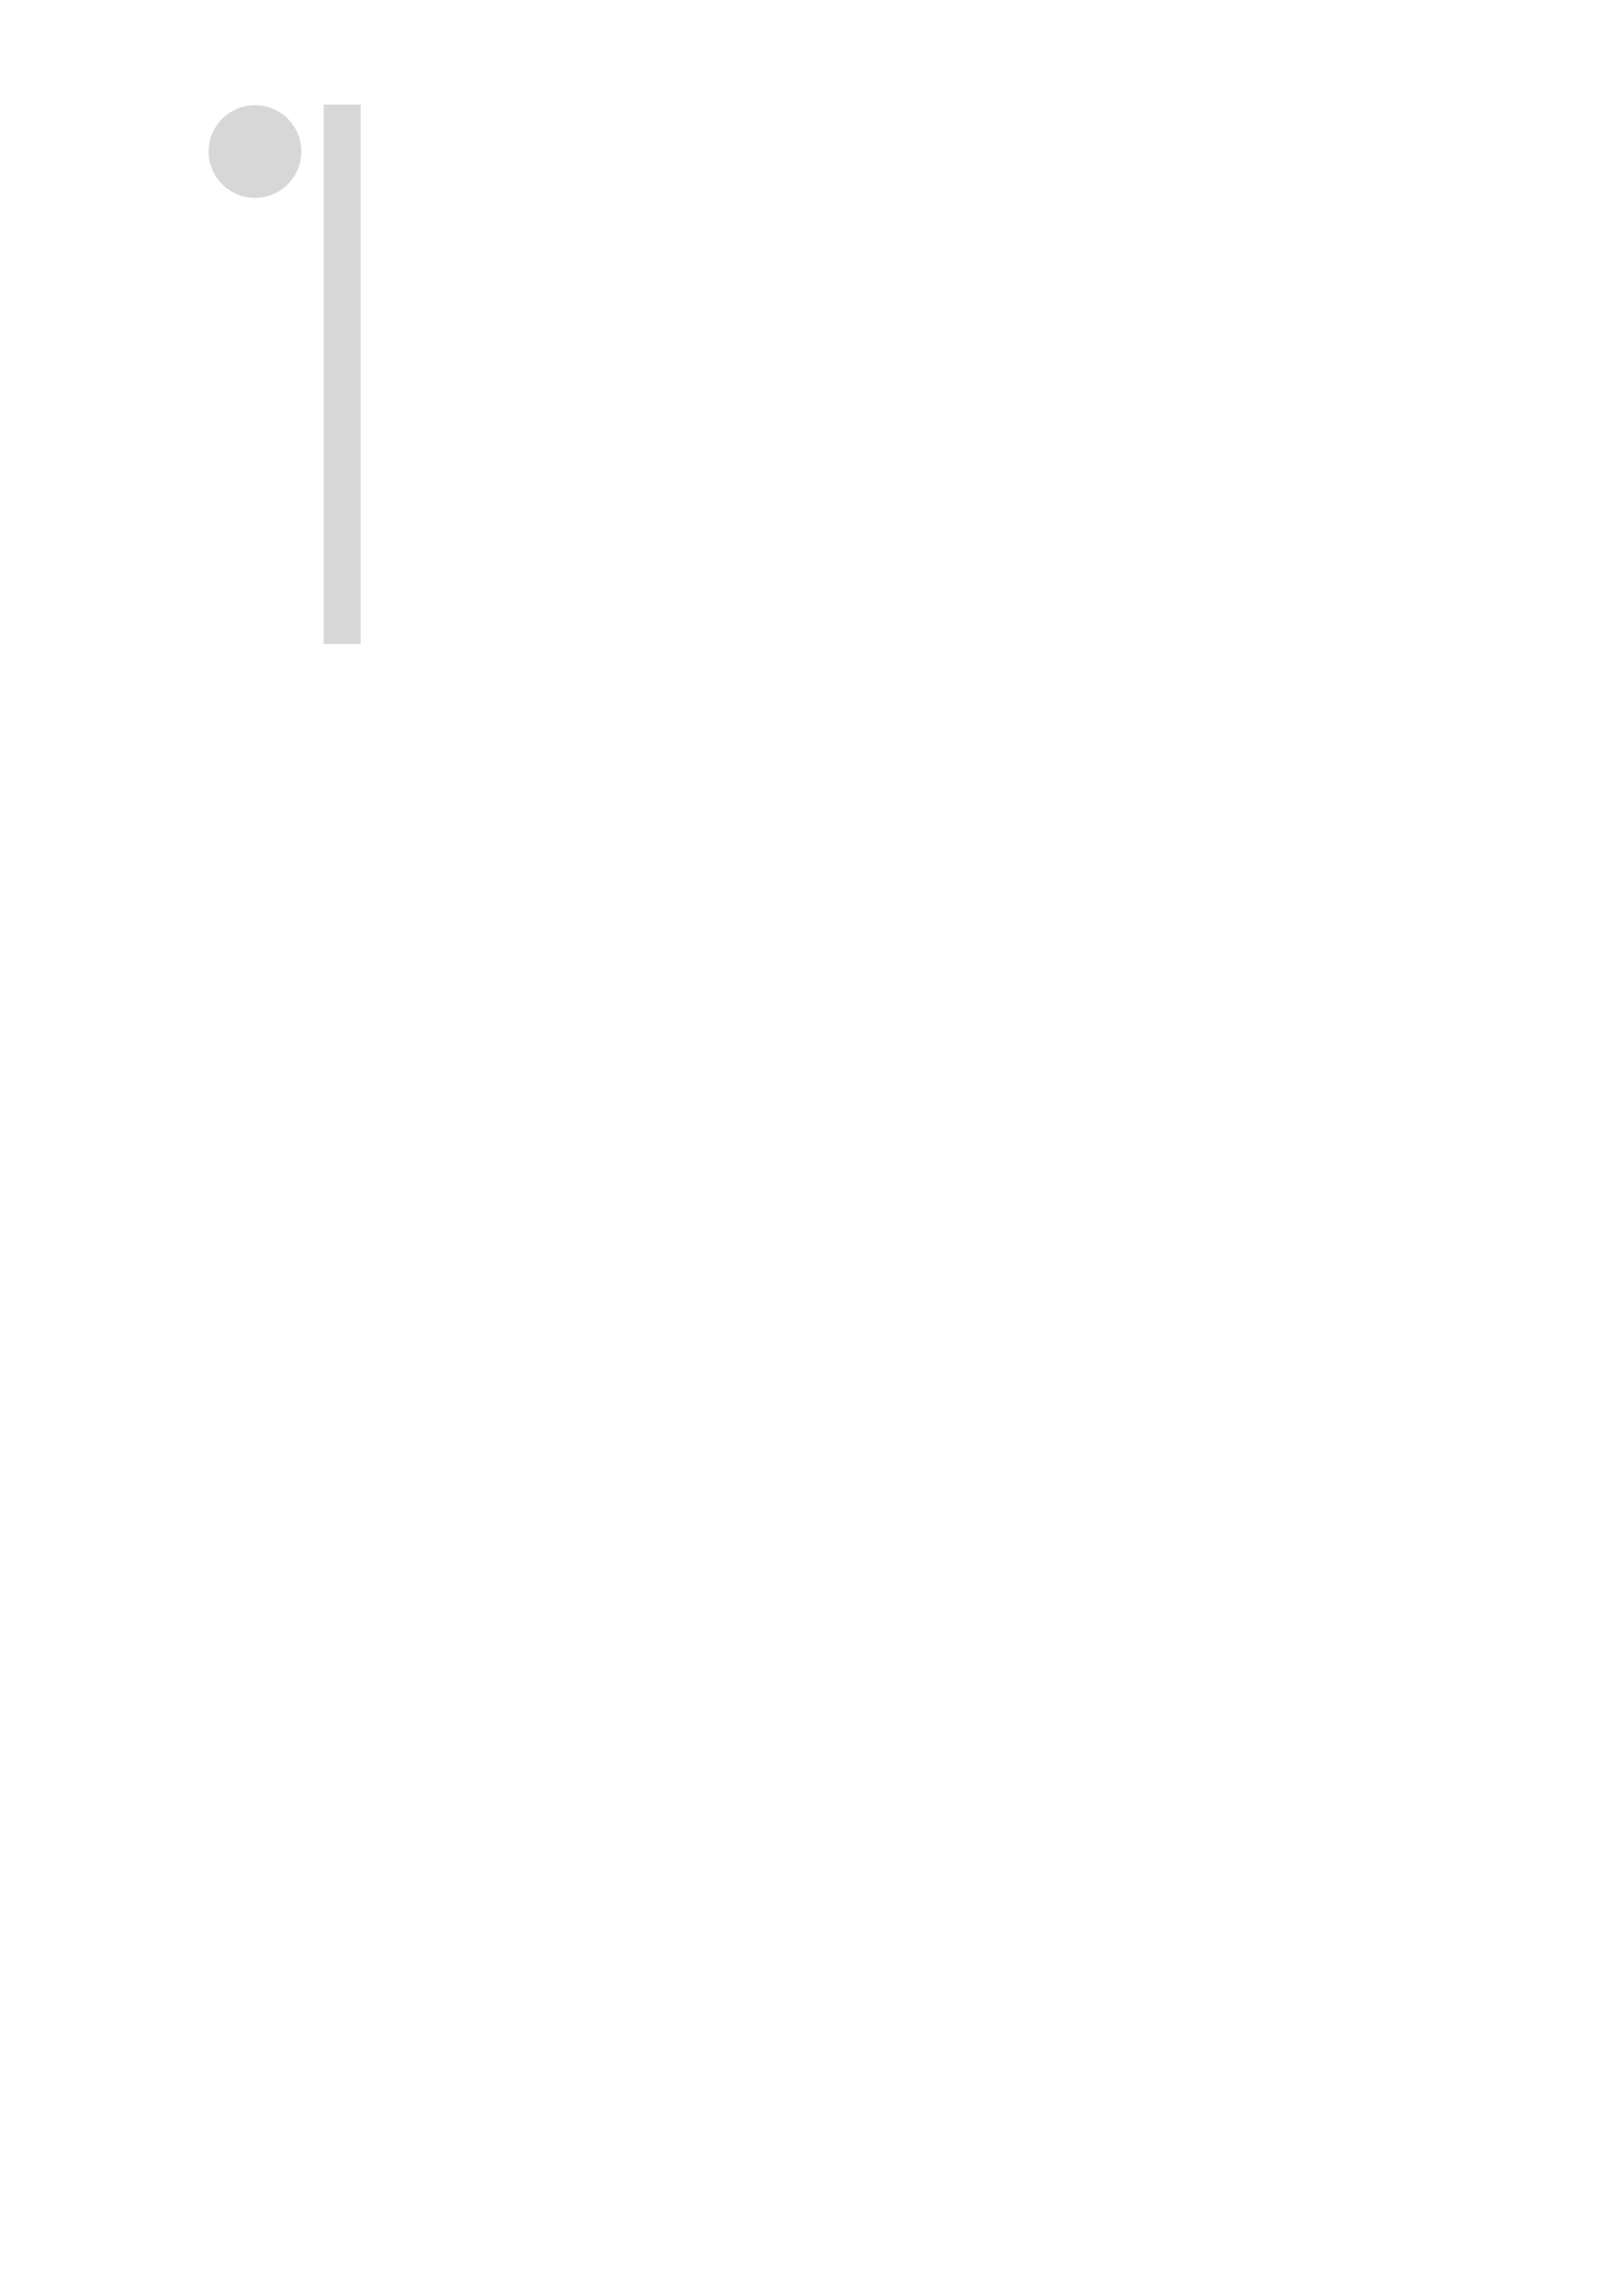
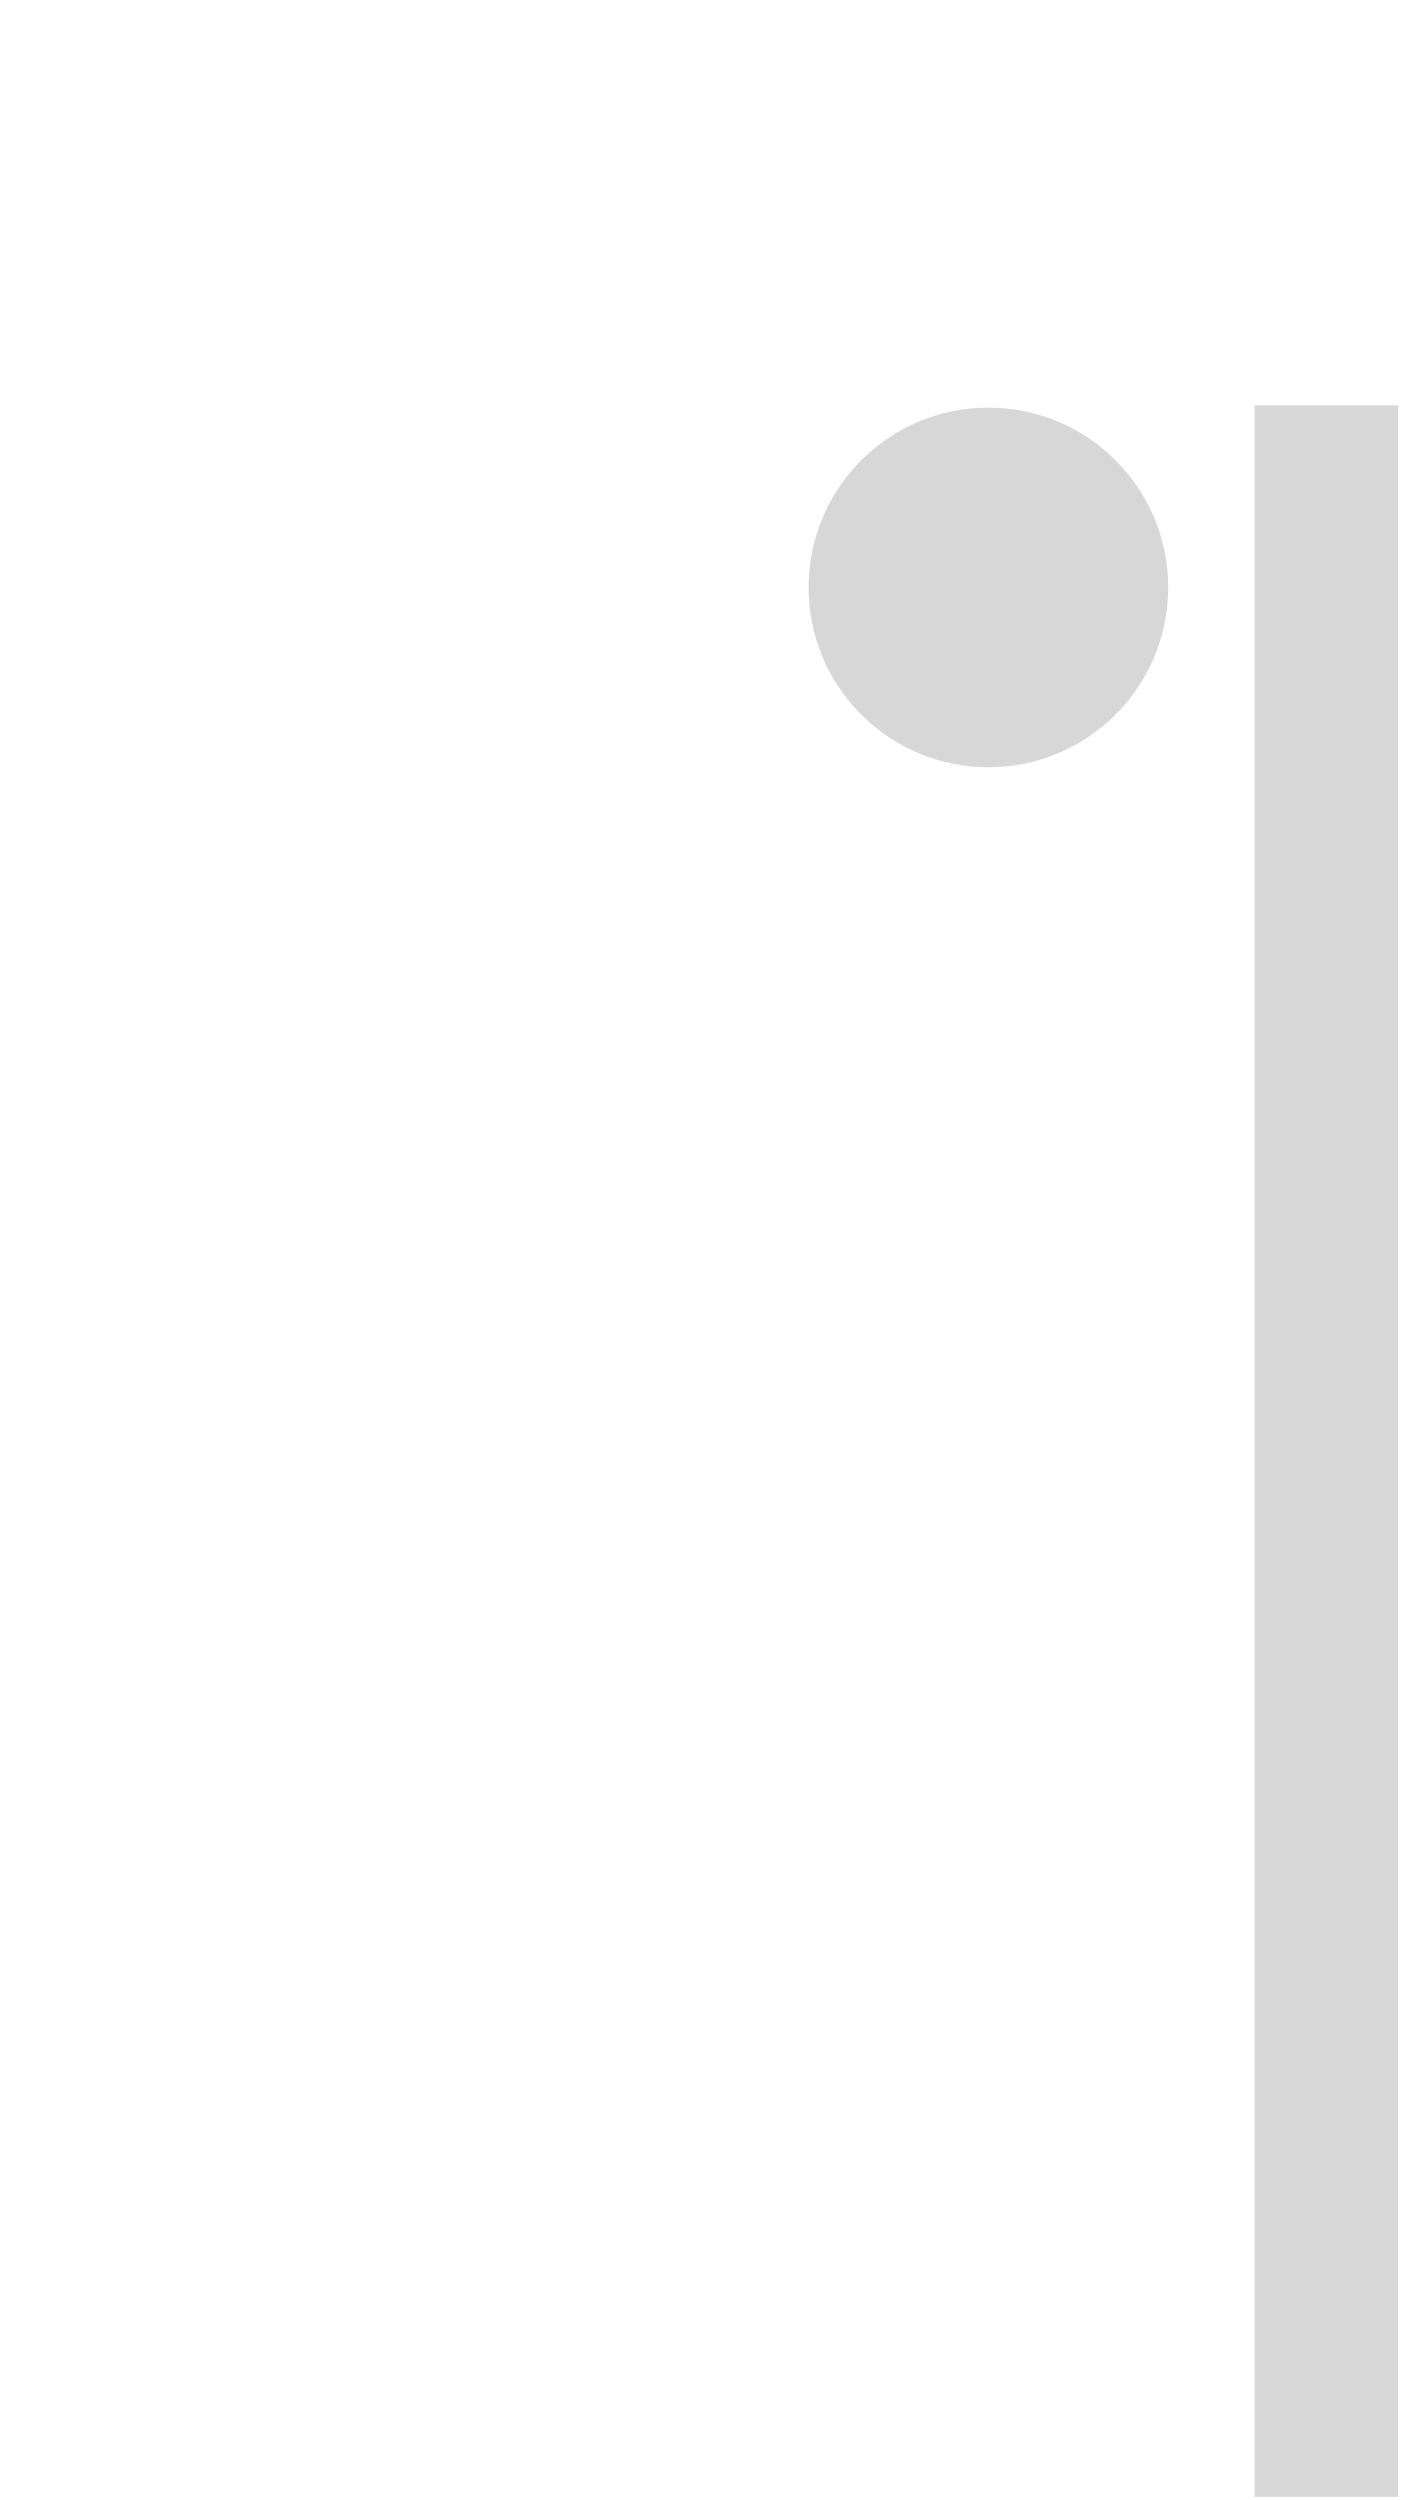
- <svg xmlns="http://www.w3.org/2000/svg" width="210mm" height="297mm" viewBox="0 0 210 297" version="1.1" id="svg5">
+ <svg xmlns="http://www.w3.org/2000/svg" version="1.1" id="svg5">
  <defs id="defs2">
    <linearGradient id="linearGradient9403">
      <stop style="stop-color:#000000;stop-opacity:1;" offset="0" id="stop9401" />
    </linearGradient>
  </defs>
  <g id="layer1">
    <rect style="fill:#d7d7d7;fill-opacity:1;stroke:#000000;stroke-width:0.213;stroke-opacity:0" id="rect8864" width="4.787" height="69.787" x="-46.651" y="-83.312" transform="scale(-1)" />
    <circle style="fill:#d7d7d7;fill-opacity:1;stroke:#000000;stroke-width:0.367;stroke-opacity:0" id="path9336" cx="-32.98" cy="-19.602" r="6" transform="scale(-1)" />
  </g>
</svg>
